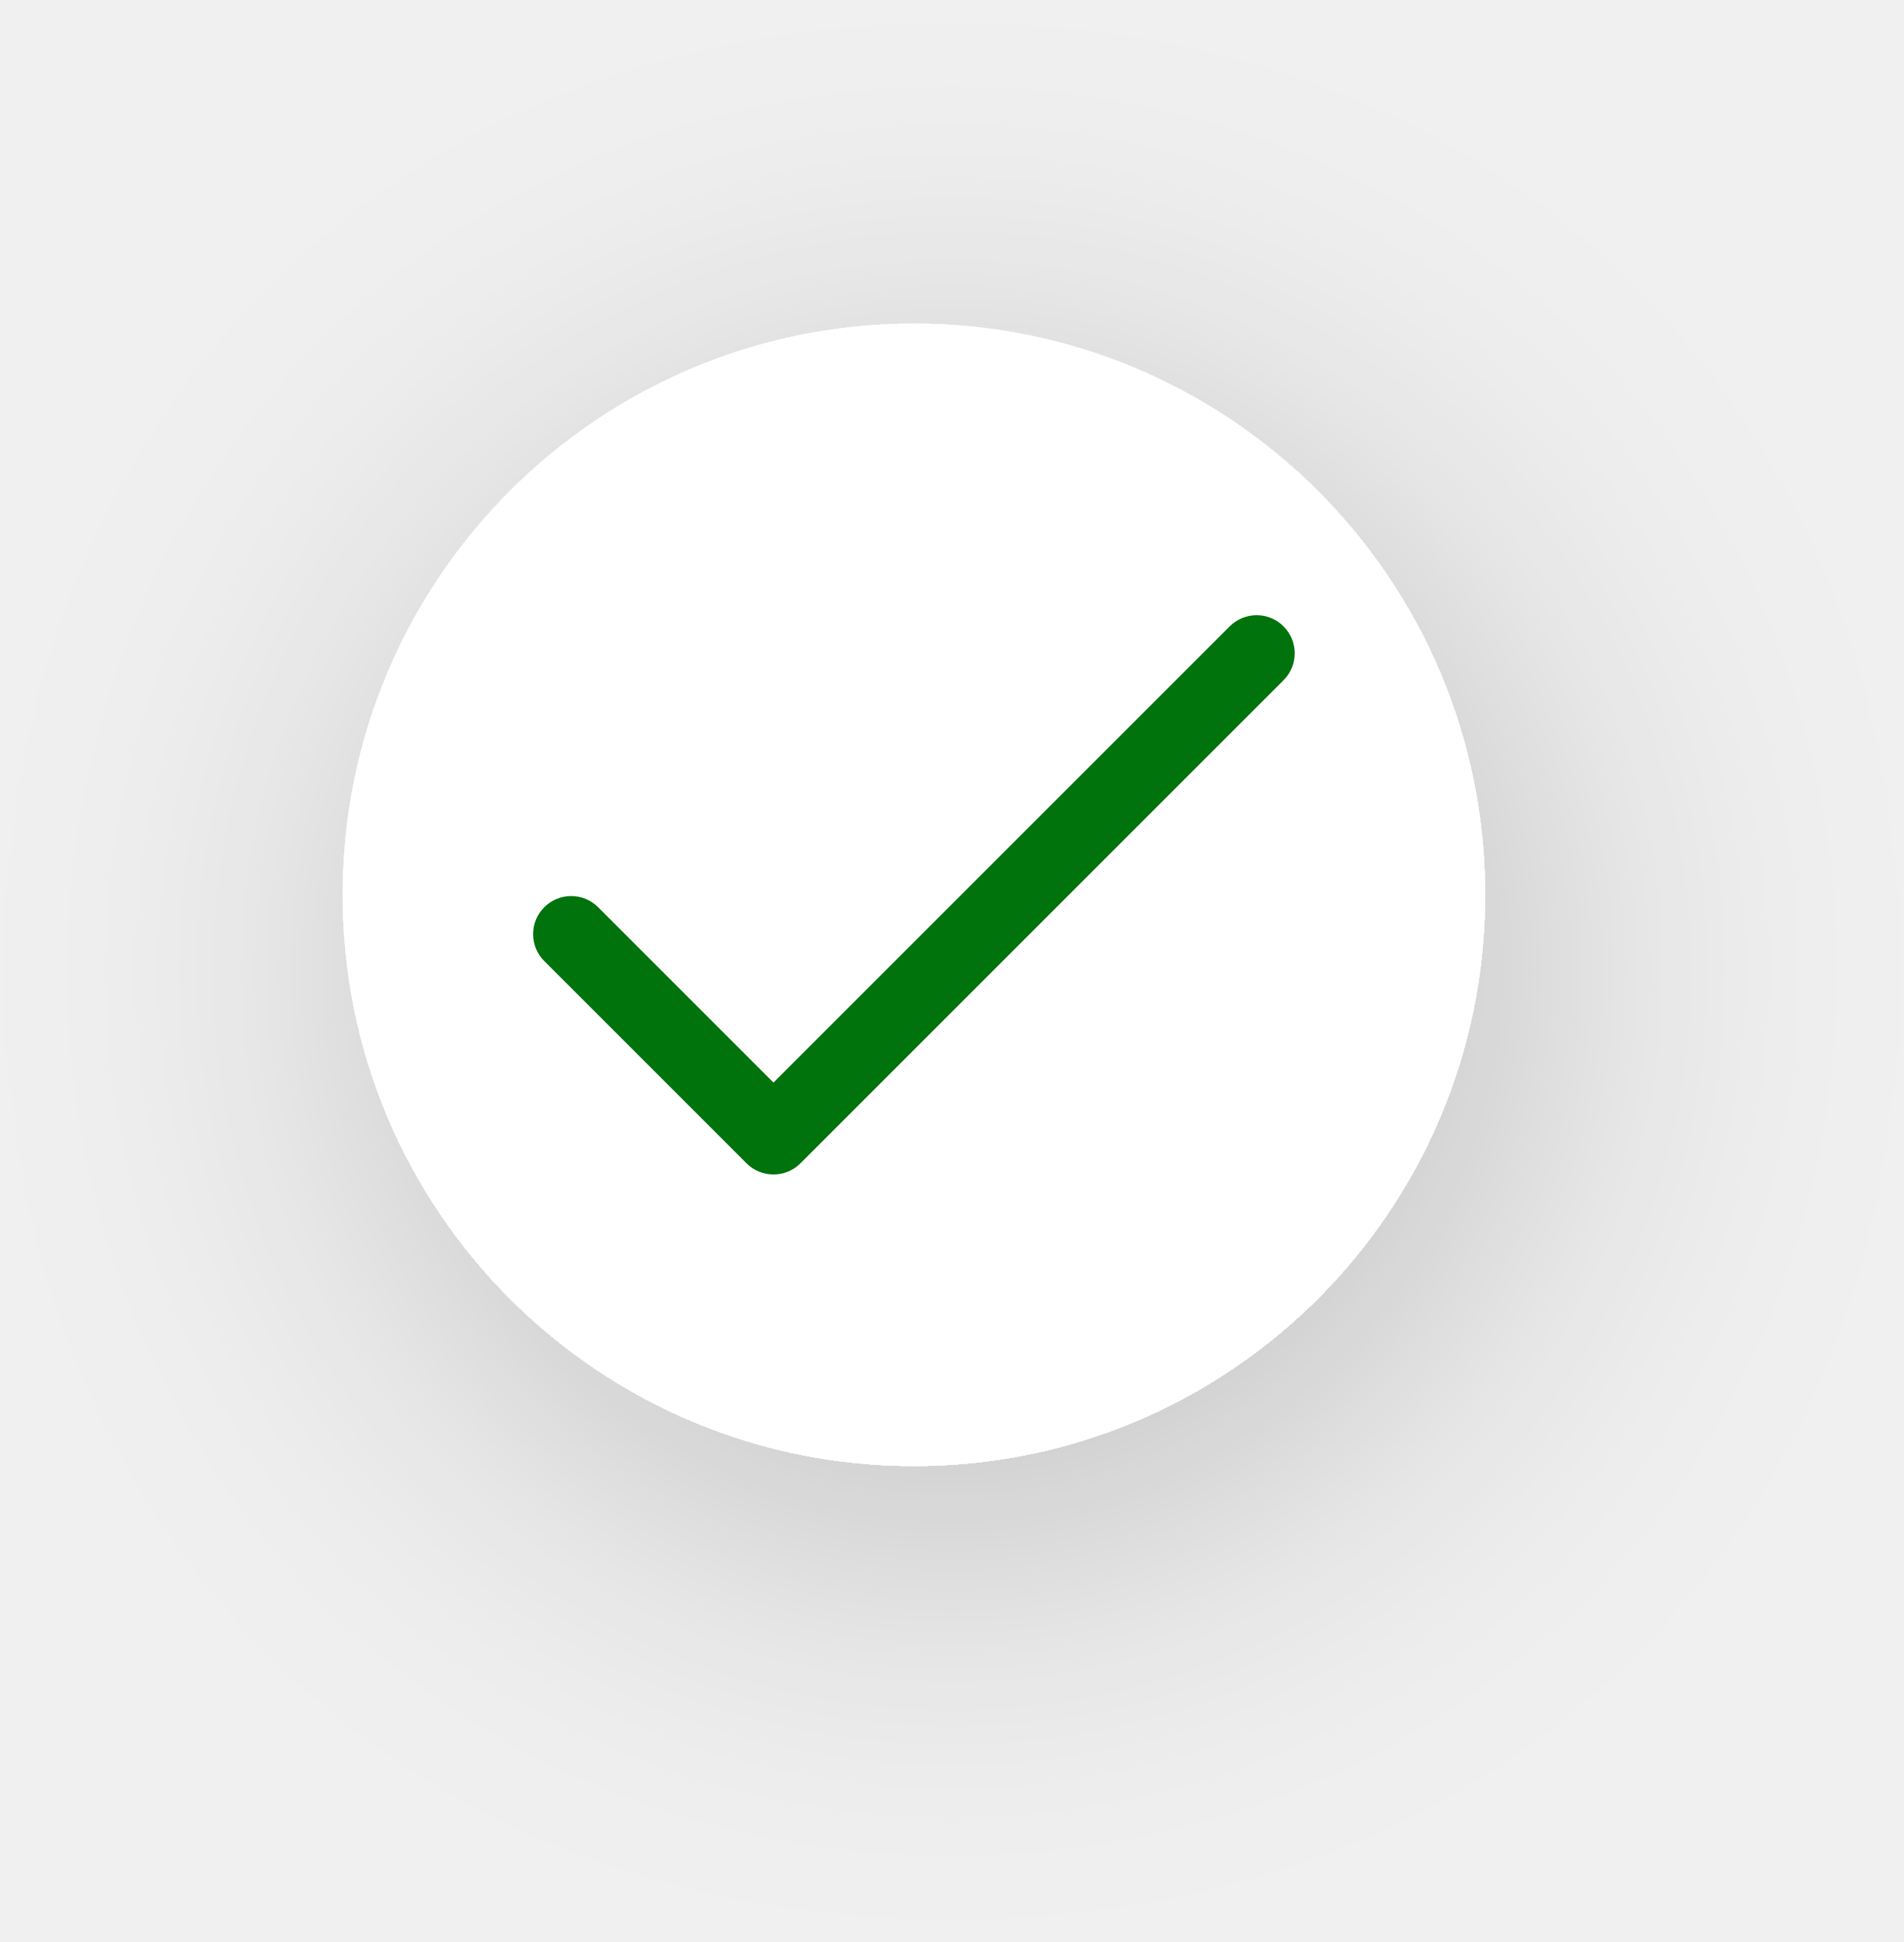
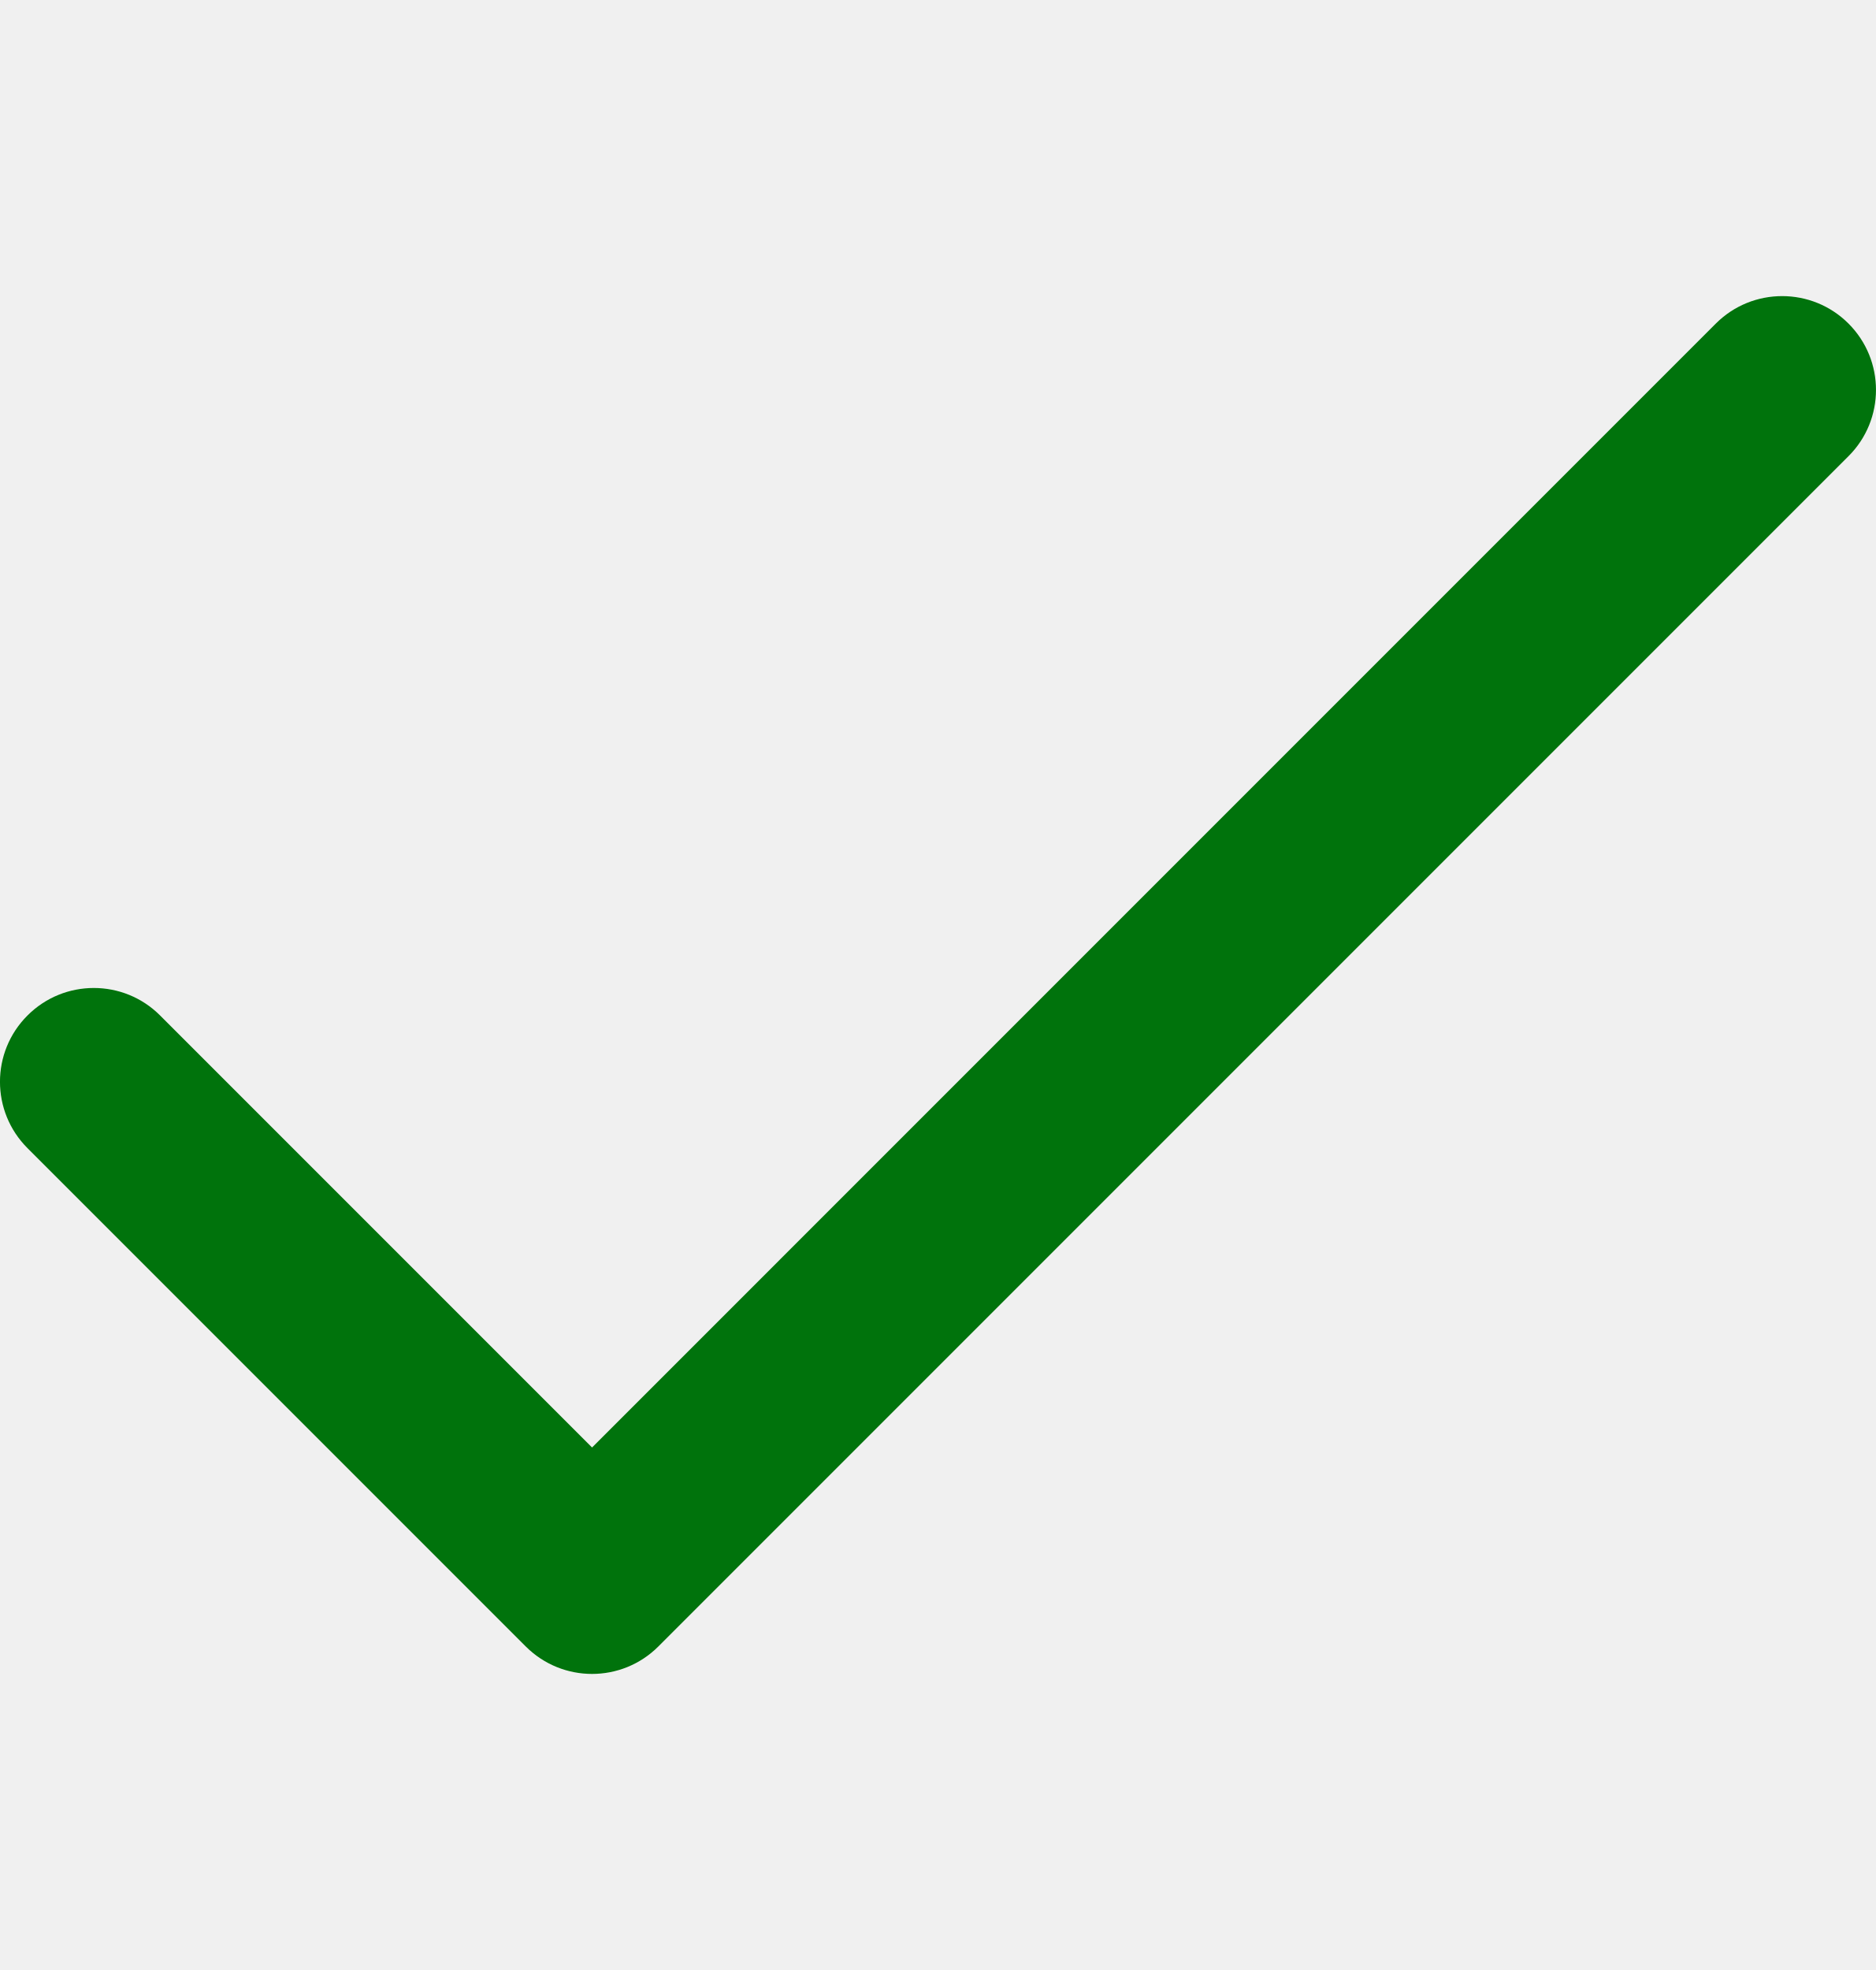
- <svg xmlns="http://www.w3.org/2000/svg" width="50" height="51" viewBox="0 0 50 51" fill="none">
-   <g filter="url(#filter0_d_496_3389)">
-     <circle cx="24" cy="23.5" r="15" fill="white" />
-     <g clip-path="url(#clip0_496_3389)">
-       <path d="M33.707 16.449C33.317 16.059 32.684 16.059 32.293 16.449L20.312 28.43L15.707 23.825C15.317 23.434 14.684 23.434 14.293 23.825C13.902 24.215 13.902 24.848 14.293 25.239L19.605 30.551C19.996 30.942 20.629 30.941 21.019 30.551L33.707 17.863C34.098 17.473 34.098 16.84 33.707 16.449Z" fill="#00730C" />
+ <svg xmlns="http://www.w3.org/2000/svg" width="20" height="21" viewBox="0 0 20 21" fill="none">
+   <g id="tick 1" clip-path="url(#clip0_12361_1311)">
+     <g id="Group">
+       <g id="Group_2">
+         <path id="Vector" d="M19.707 3.449C19.317 3.059 18.683 3.059 18.293 3.449L6.312 15.43L1.707 10.825C1.317 10.434 0.683 10.434 0.293 10.825C-0.098 11.215 -0.098 11.848 0.293 12.239L5.605 17.551C5.996 17.942 6.629 17.941 7.019 17.551L19.707 4.863C20.098 4.473 20.098 3.84 19.707 3.449Z" fill="#00730C" />
+       </g>
    </g>
  </g>
  <defs>
-     <filter id="filter0_d_496_3389" x="0" y="0.5" width="50" height="50" filterUnits="userSpaceOnUse" color-interpolation-filters="sRGB">
-       <feFlood flood-opacity="0" result="BackgroundImageFix" />
-       <feColorMatrix in="SourceAlpha" type="matrix" values="0 0 0 0 0 0 0 0 0 0 0 0 0 0 0 0 0 0 127 0" result="hardAlpha" />
-       <feOffset dx="1" dy="2" />
-       <feGaussianBlur stdDeviation="5" />
-       <feComposite in2="hardAlpha" operator="out" />
-       <feColorMatrix type="matrix" values="0 0 0 0 0 0 0 0 0 0 0 0 0 0 0 0 0 0 0.2 0" />
-       <feBlend mode="normal" in2="BackgroundImageFix" result="effect1_dropShadow_496_3389" />
-       <feBlend mode="normal" in="SourceGraphic" in2="effect1_dropShadow_496_3389" result="shape" />
-     </filter>
-     <clipPath id="clip0_496_3389">
-       <rect width="20" height="20" fill="white" transform="translate(14 13.5)" />
+     <clipPath id="clip0_12361_1311">
+       <rect width="20" height="20" fill="white" transform="translate(0 0.5)" />
    </clipPath>
  </defs>
</svg>
